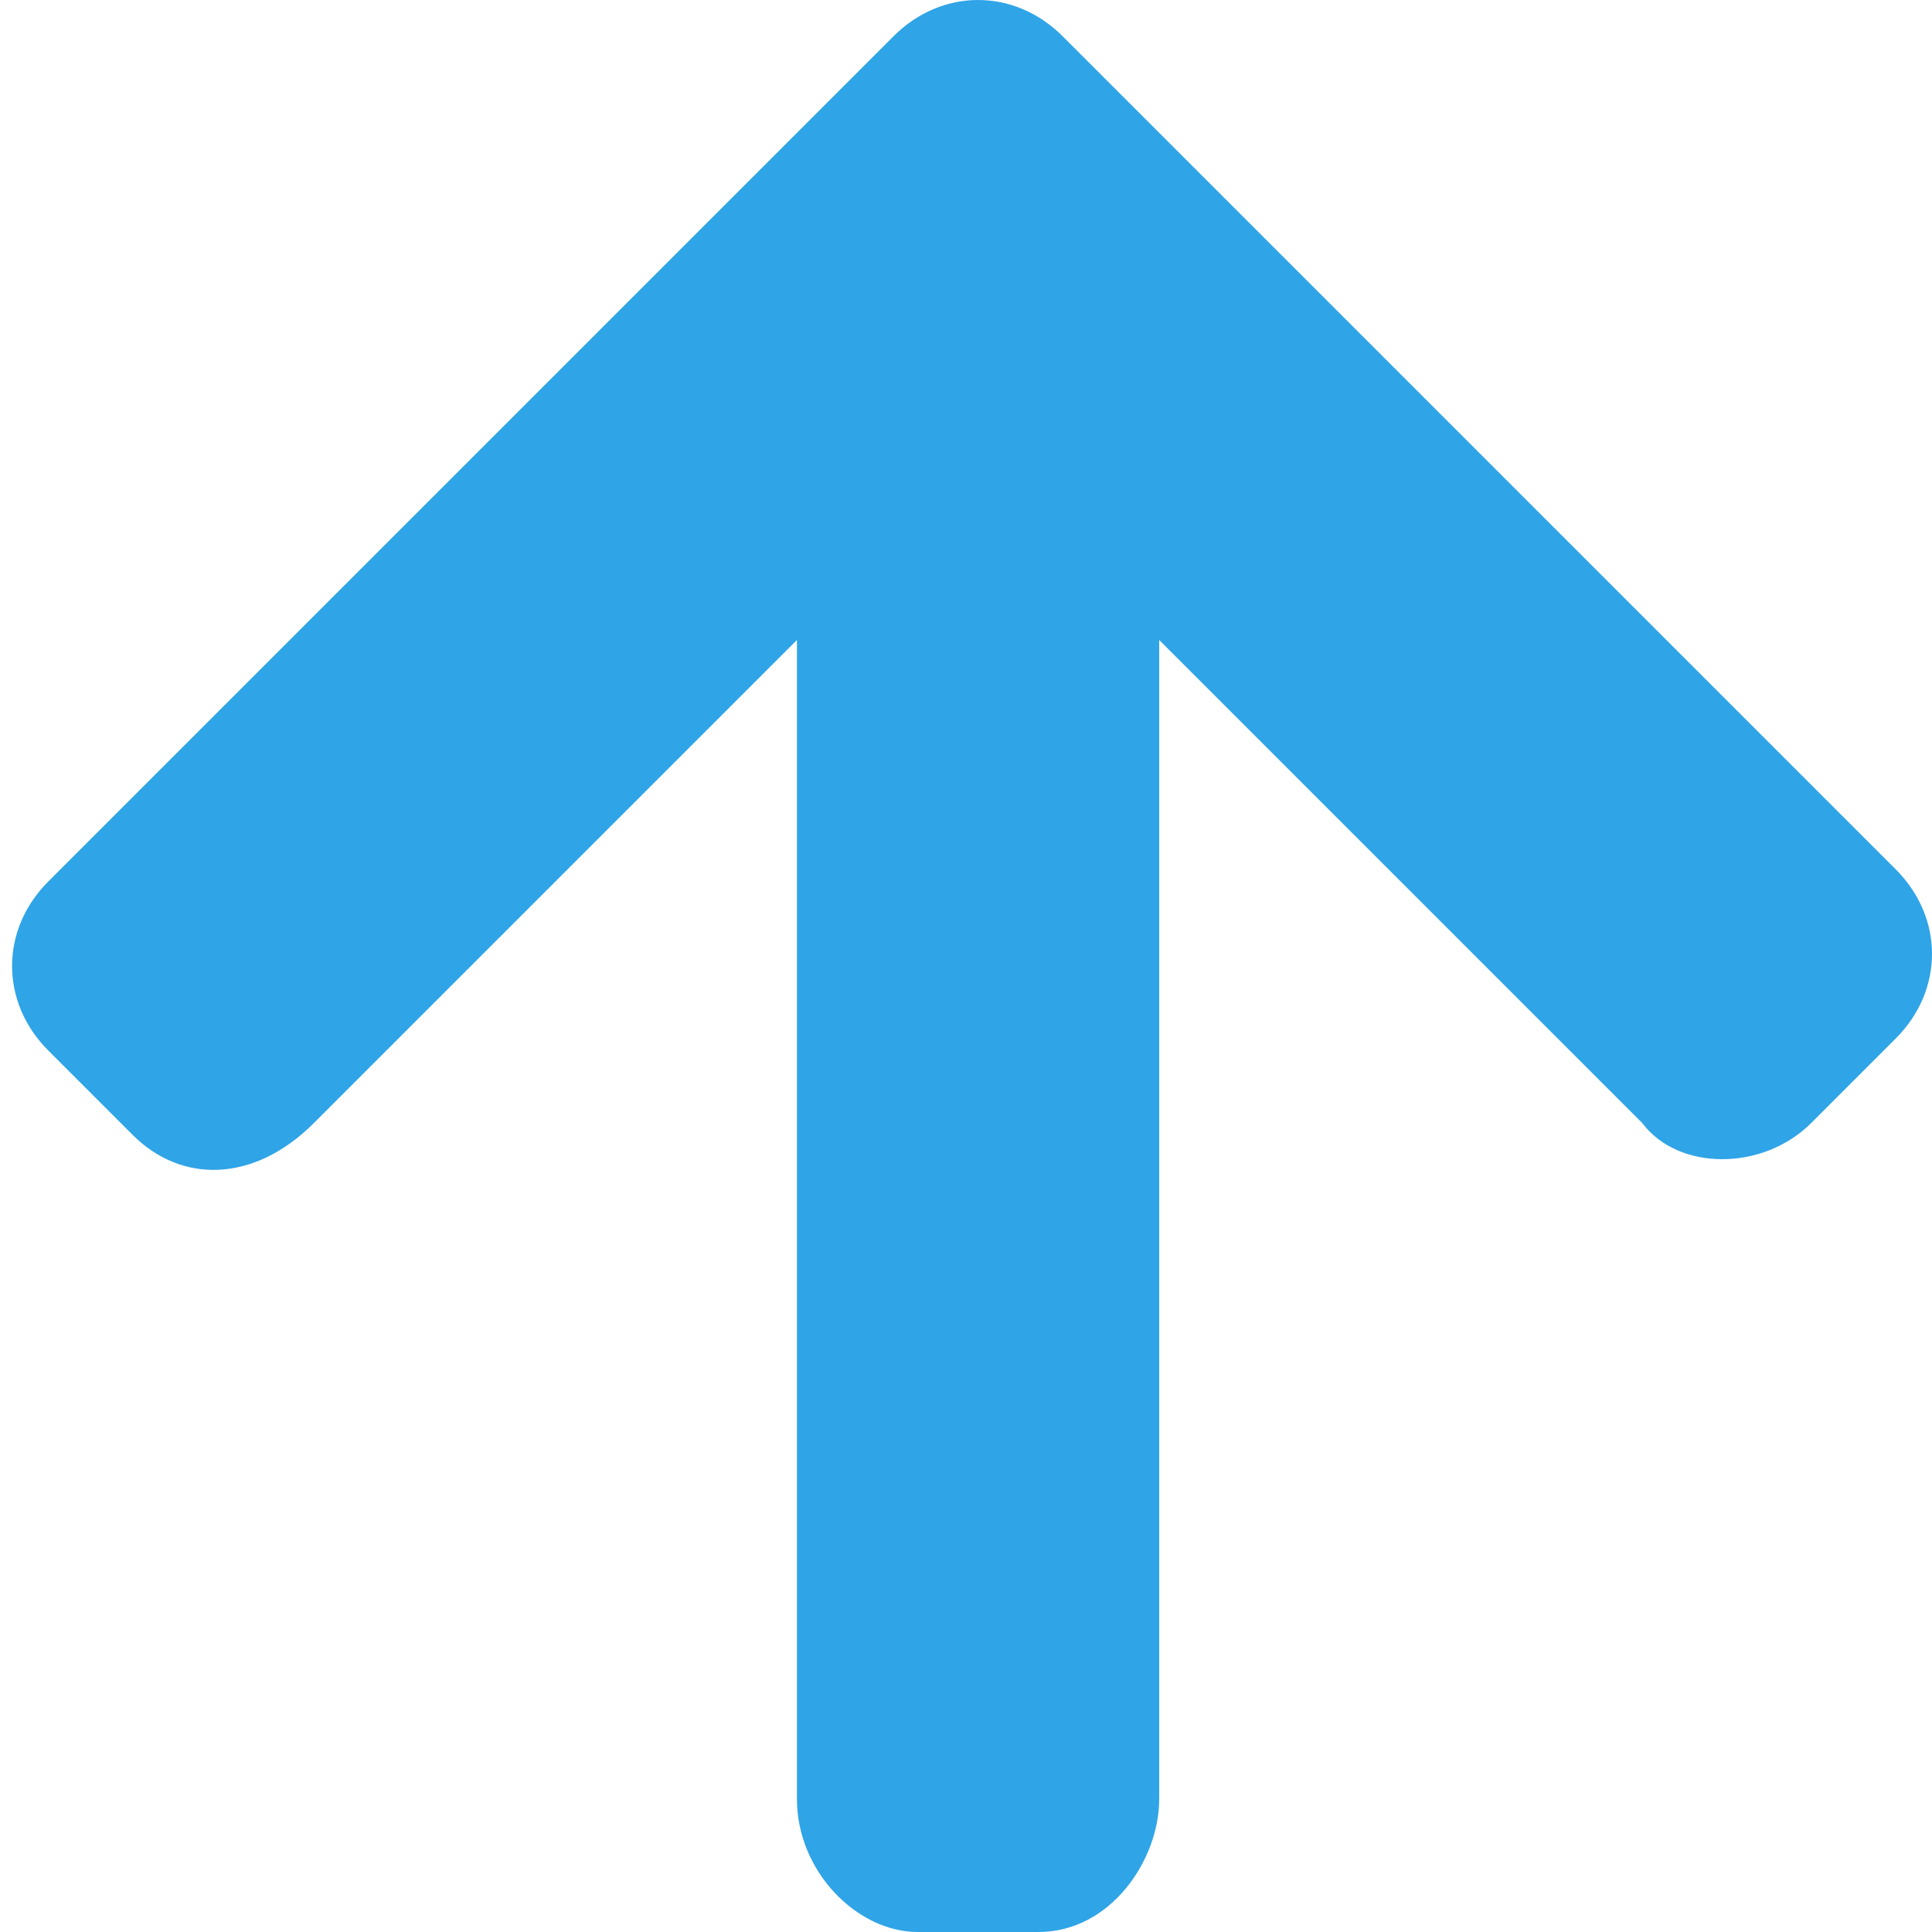
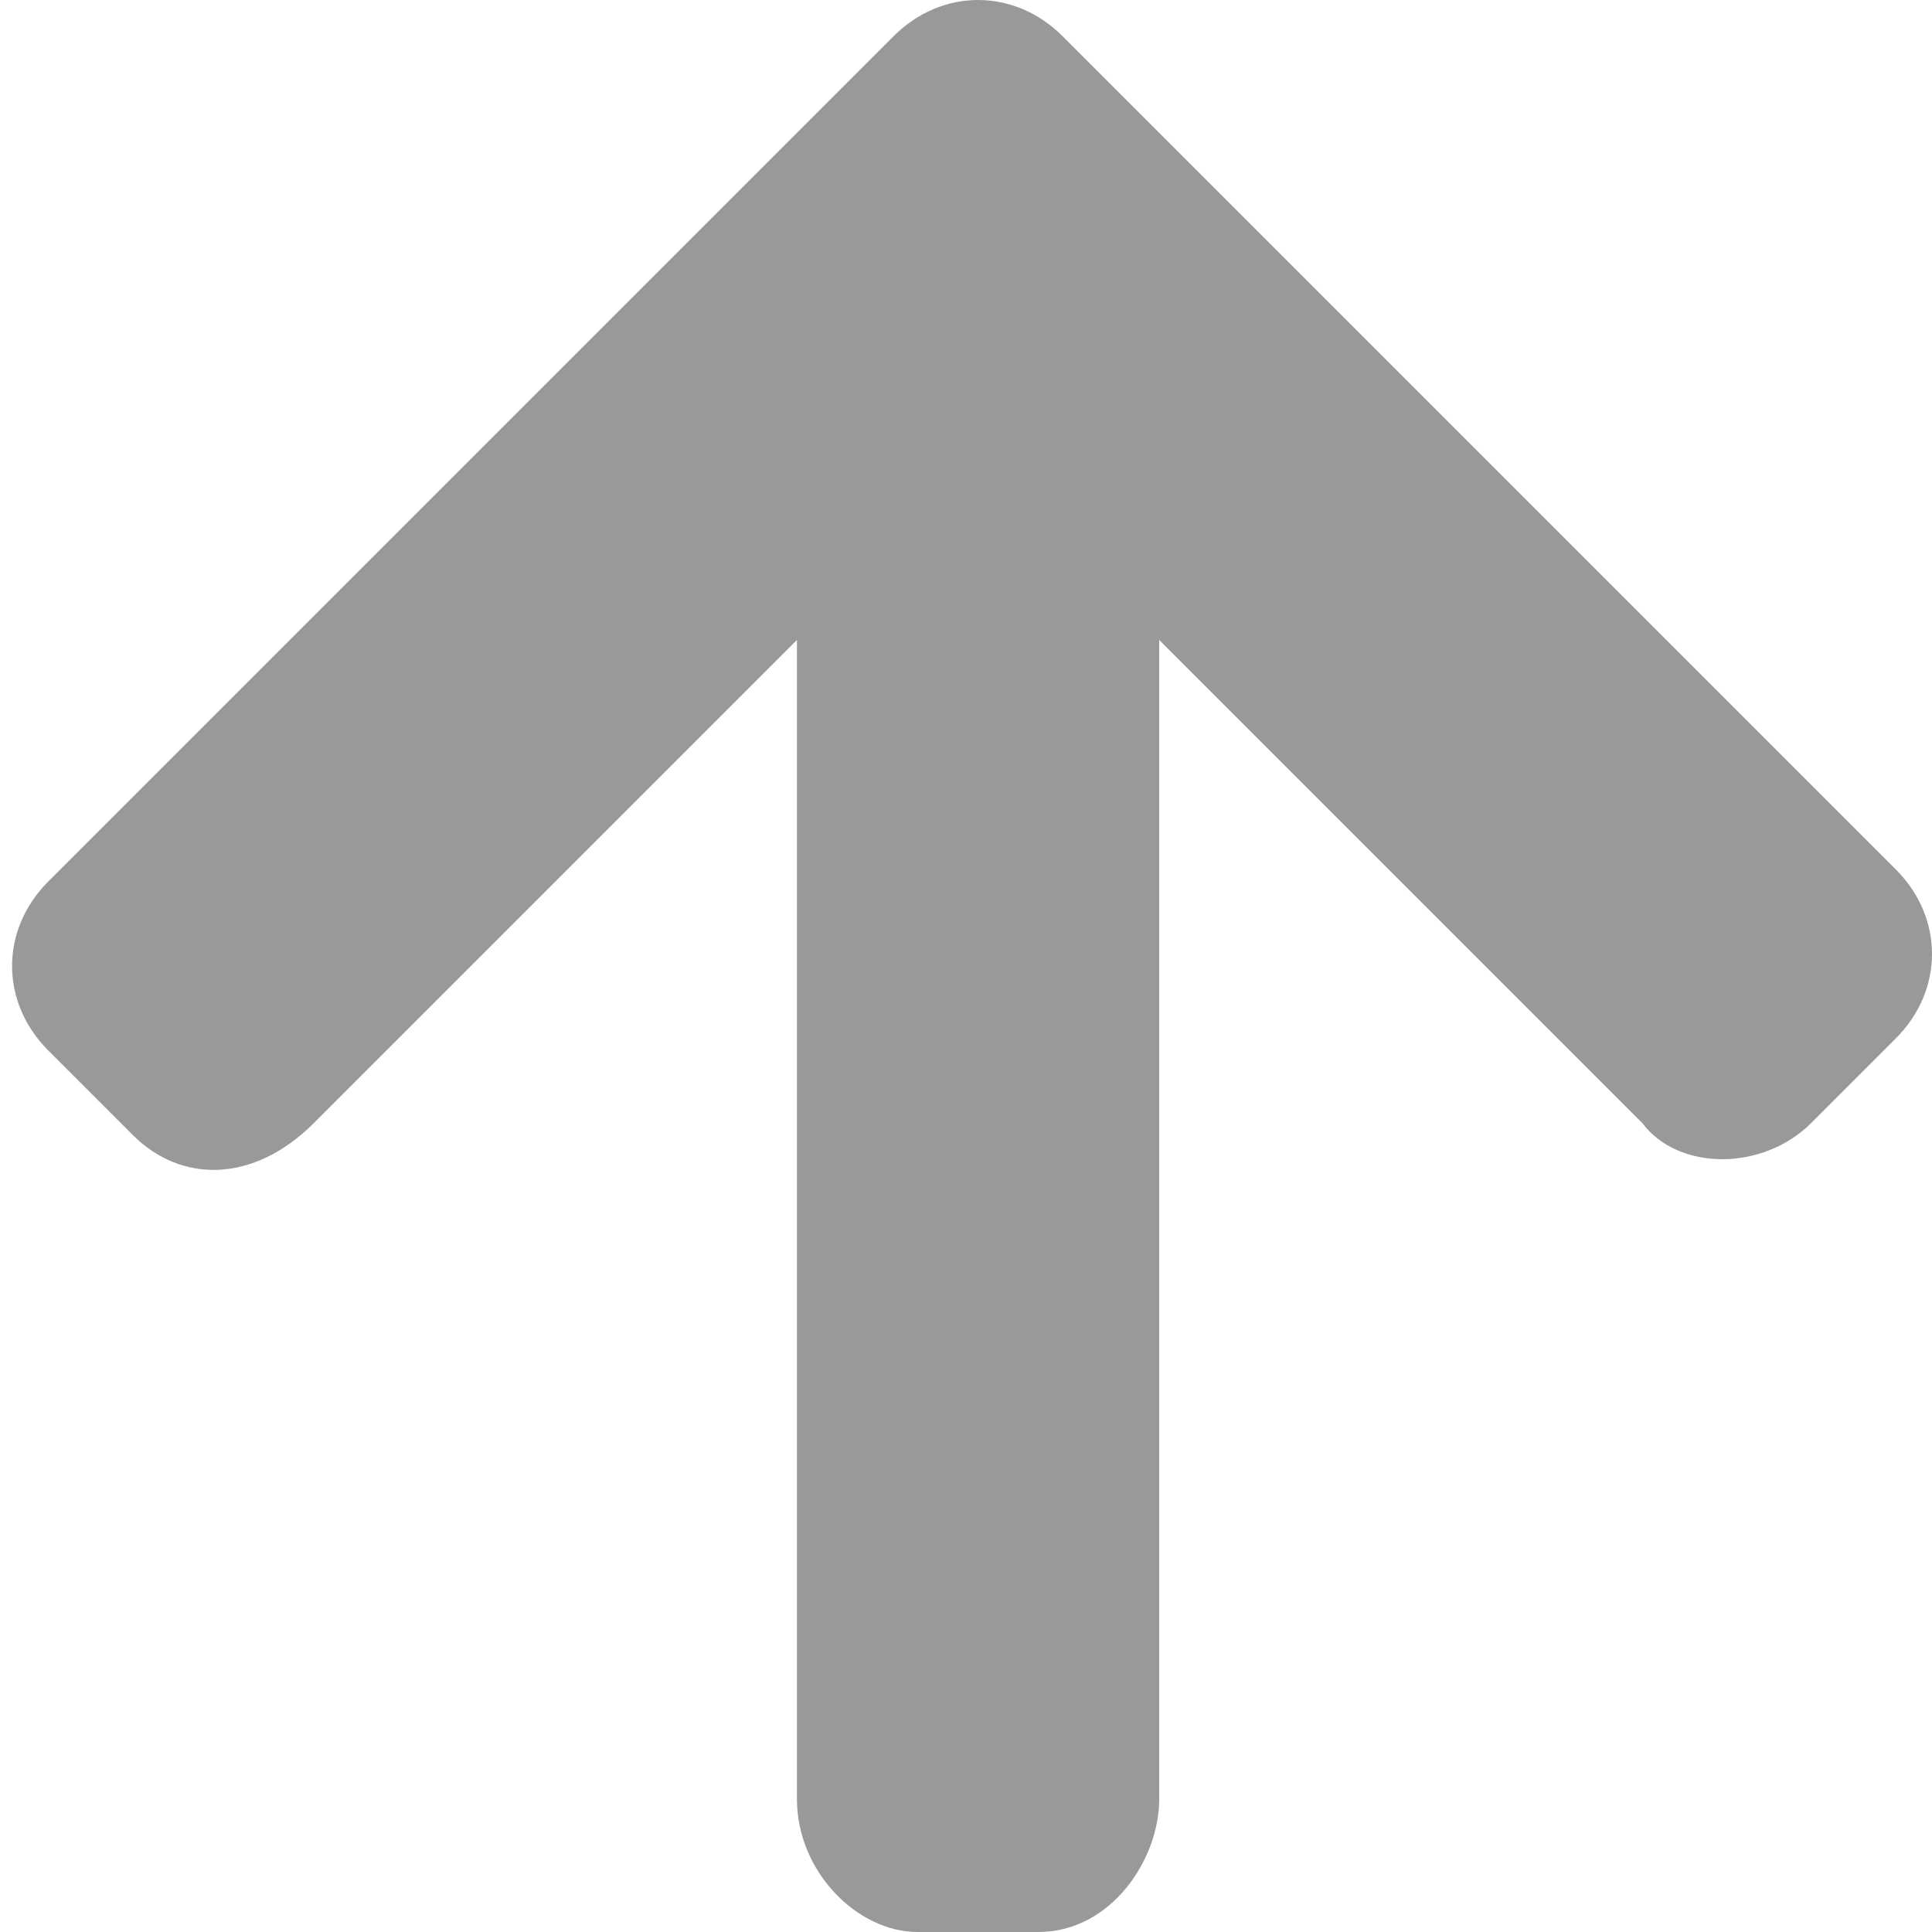
<svg xmlns="http://www.w3.org/2000/svg" width="16" height="16" viewBox="-0.1 0 16 16" preserveAspectRatio="xMinYMid meet" overflow="visible" enable-background="new -0.1 0 16 16">
-   <path d="M15.6 8.6l-.7.7c-.4.4-1.1.4-1.4 0l-4-4v9.6c0 .5-.4 1.1-1 1.1h-1c-.5 0-1-.5-1-1.1v-9.6l-4 4c-.5.5-1.1.5-1.5.1l-.7-.7c-.4-.4-.4-1 0-1.4l7-7c.4-.4 1-.4 1.4 0l.7.7 6.2 6.2c.4.4.4 1 0 1.4z" fill="#2fa4e7" />
+   <path d="M15.6 8.6l-.7.7c-.4.4-1.1.4-1.4 0l-4-4v9.6c0 .5-.4 1.1-1 1.1h-1c-.5 0-1-.5-1-1.1v-9.6l-4 4c-.5.5-1.1.5-1.5.1l-.7-.7c-.4-.4-.4-1 0-1.4l7-7c.4-.4 1-.4 1.4 0l.7.7 6.2 6.2c.4.4.4 1 0 1.4z" fill="#999" />
</svg>
